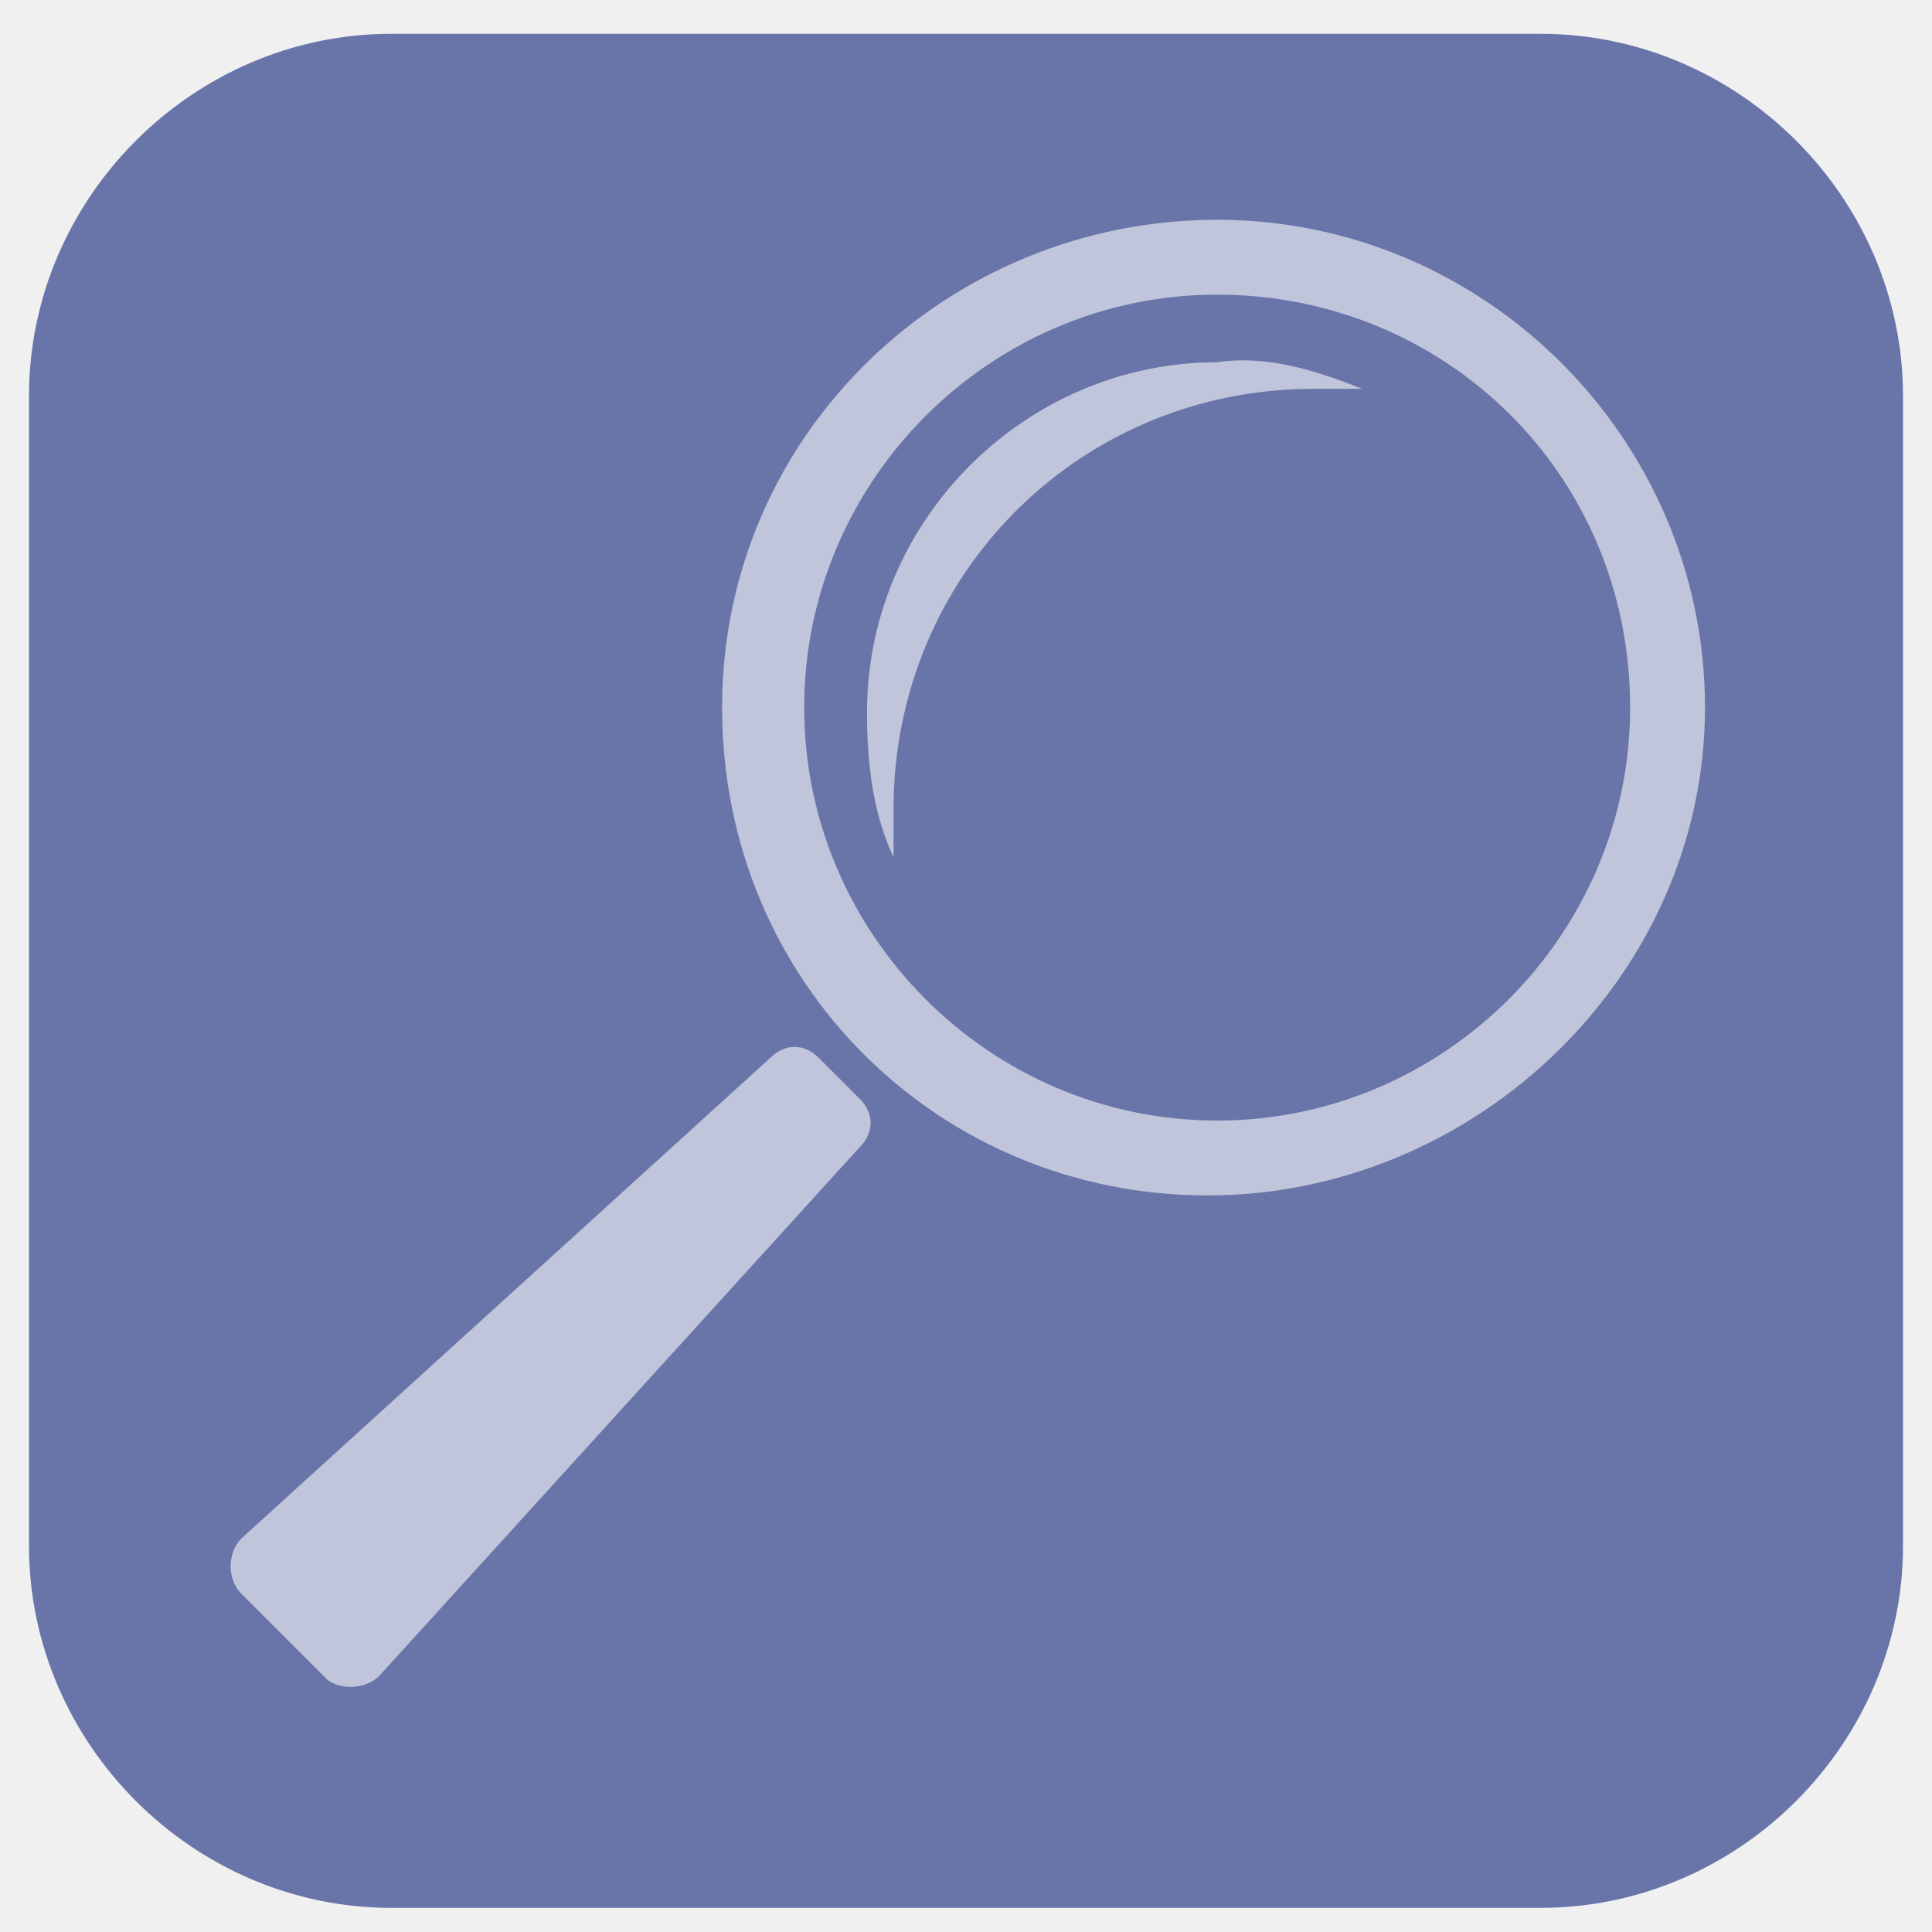
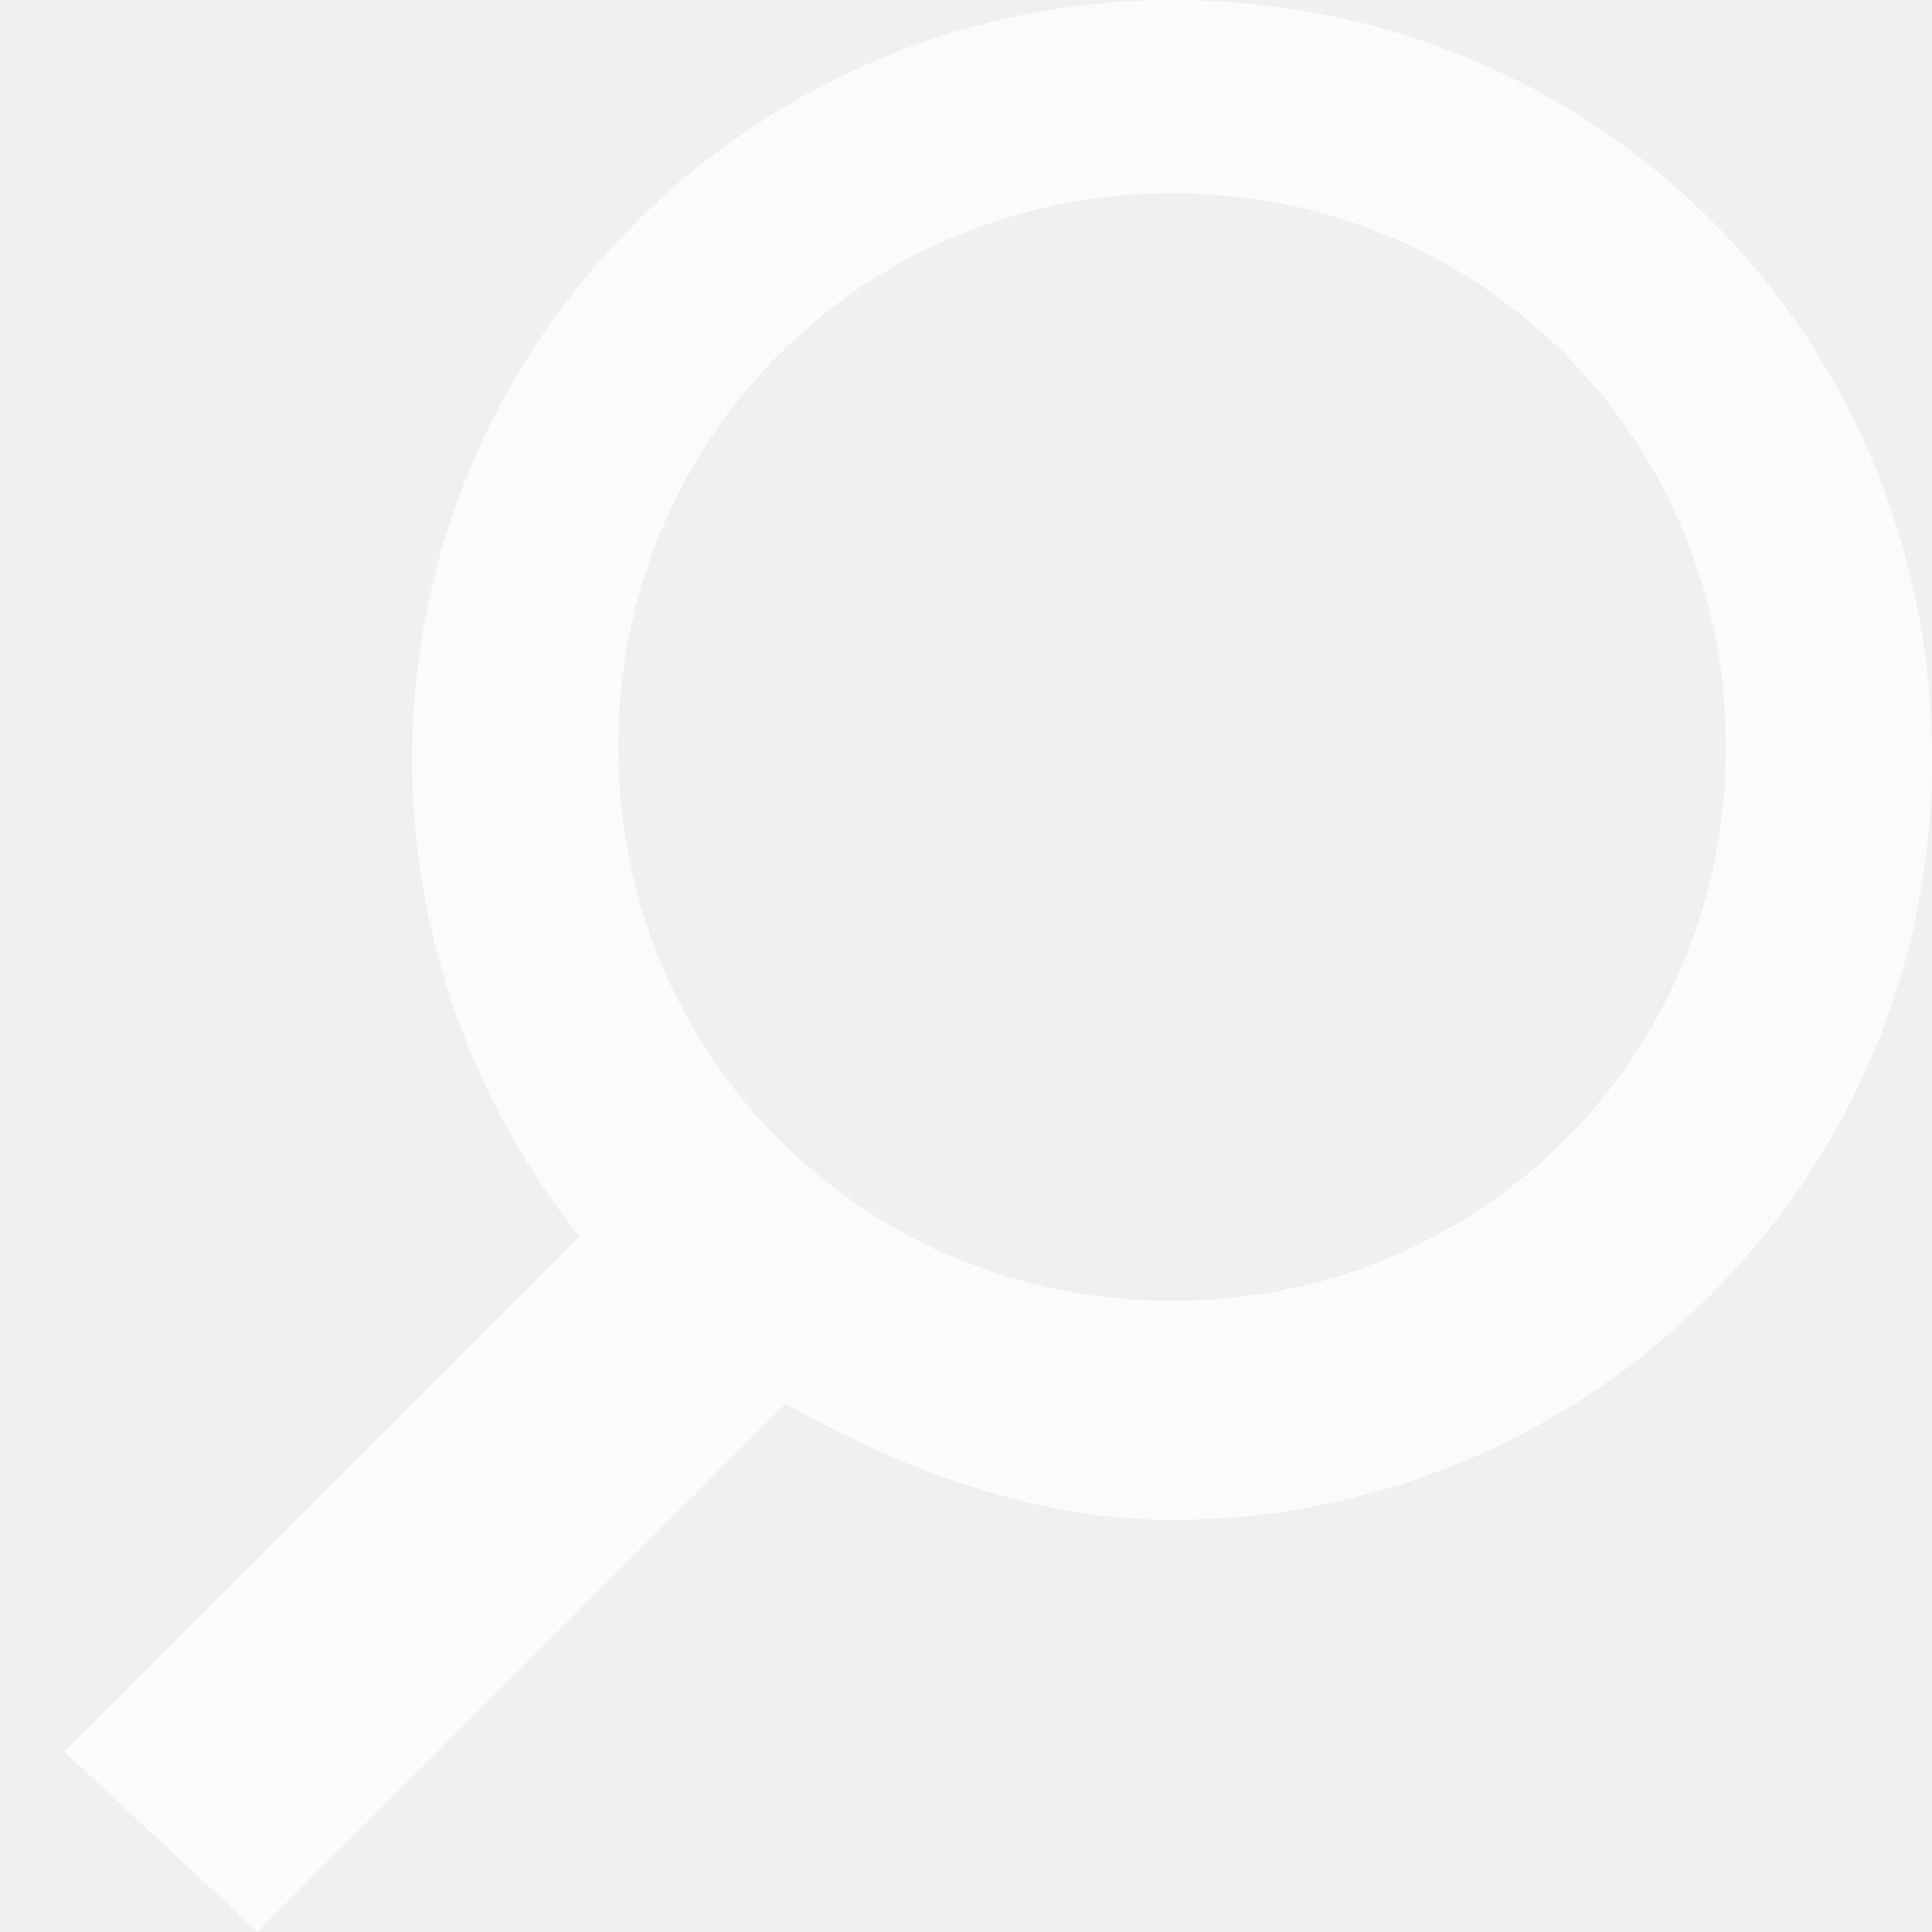
- <svg xmlns="http://www.w3.org/2000/svg" version="1.1" id="Layer_1" x="0px" y="0px" viewBox="0 0 80 80" style="enable-background:new 0 0 80 80;" xml:space="preserve">
+ <svg xmlns="http://www.w3.org/2000/svg" version="1.1" id="Layer_3" x="0px" y="0px" viewBox="0 0 15 15" style="enable-background:new 0 0 15 15;" xml:space="preserve">
  <style type="text/css">
- 	.st0{fill:#6975A8;}
- 	.st1{display:none;fill:#FFFFFF;}
- 	.st2{fill:#C0C5DB;}
+ 	.st0{opacity:0.75;fill:#FFFFFF;}
</style>
-   <g>
-     <path class="st0" d="M63.8,79H16.2c-8.2,0-15-6.8-15-15V16.4c0-8.2,6.8-15,15-15h47.6c8.2,0,15,6.8,15,15V64   C78.8,72.2,72,79,63.8,79z" />
-     <polygon class="st1" points="75.8,40.2 49.9,20.3 49.9,33.6 30.1,33.6 30.1,20.3 4.2,40.2 30.1,60.1 30.1,46.4 49.9,46.4    49.9,60.1  " />
-   </g>
-   <g id="Layer_4">
-     <circle id="White_Background_3_" class="st0" cx="51.2" cy="29.3" r="19.3" />
-     <path id="Search_Button_Icon_2_" class="st2" d="M13.4,69.4L10,66c-0.6-0.6-0.6-1.7,0-2.3l21.9-19.9c0.6-0.6,1.4-0.6,2,0l1.7,1.7   c0.6,0.6,0.6,1.4,0,2L15.7,69.4C15.1,70,13.9,70,13.4,69.4z M70.6,29.3c0-11.1-9.1-20.2-20.2-20.2s-20.5,8.8-20.5,20.2   S38.9,49.5,50,49.5S70.6,40.4,70.6,29.3z M67.5,29.3c0,9.4-7.7,17.1-17.1,17.1s-17.1-7.7-17.1-17.1S41,12.2,50.4,12.2   S67.5,19.6,67.5,29.3z M56.4,16.1c-0.6,0-1.4,0-2,0c-9.7,0-17.4,7.7-17.4,17.4c0,0.6,0,1.4,0,2c-0.8-1.7-1.1-3.7-1.1-6   c0-8,6.6-14.5,14.5-14.5C52.4,14.7,54.4,15.3,56.4,16.1z" />
-   </g>
+   <path class="st0" d="M9.1,0C5.9,0,3.2,2.6,3.2,5.9c0,1.4,0.5,2.7,1.3,3.7l-4,4L2,15l4.1-4.1C7,11.4,8,11.8,9.1,11.8  c3.2,0,5.9-2.6,5.9-5.9C15,2.6,12.4,0,9.1,0z M9.1,10.1c-2.4,0-4.3-1.9-4.3-4.3c0-2.4,1.9-4.3,4.3-4.3s4.3,1.9,4.3,4.3  C13.4,8.2,11.5,10.1,9.1,10.1z" />
</svg>
